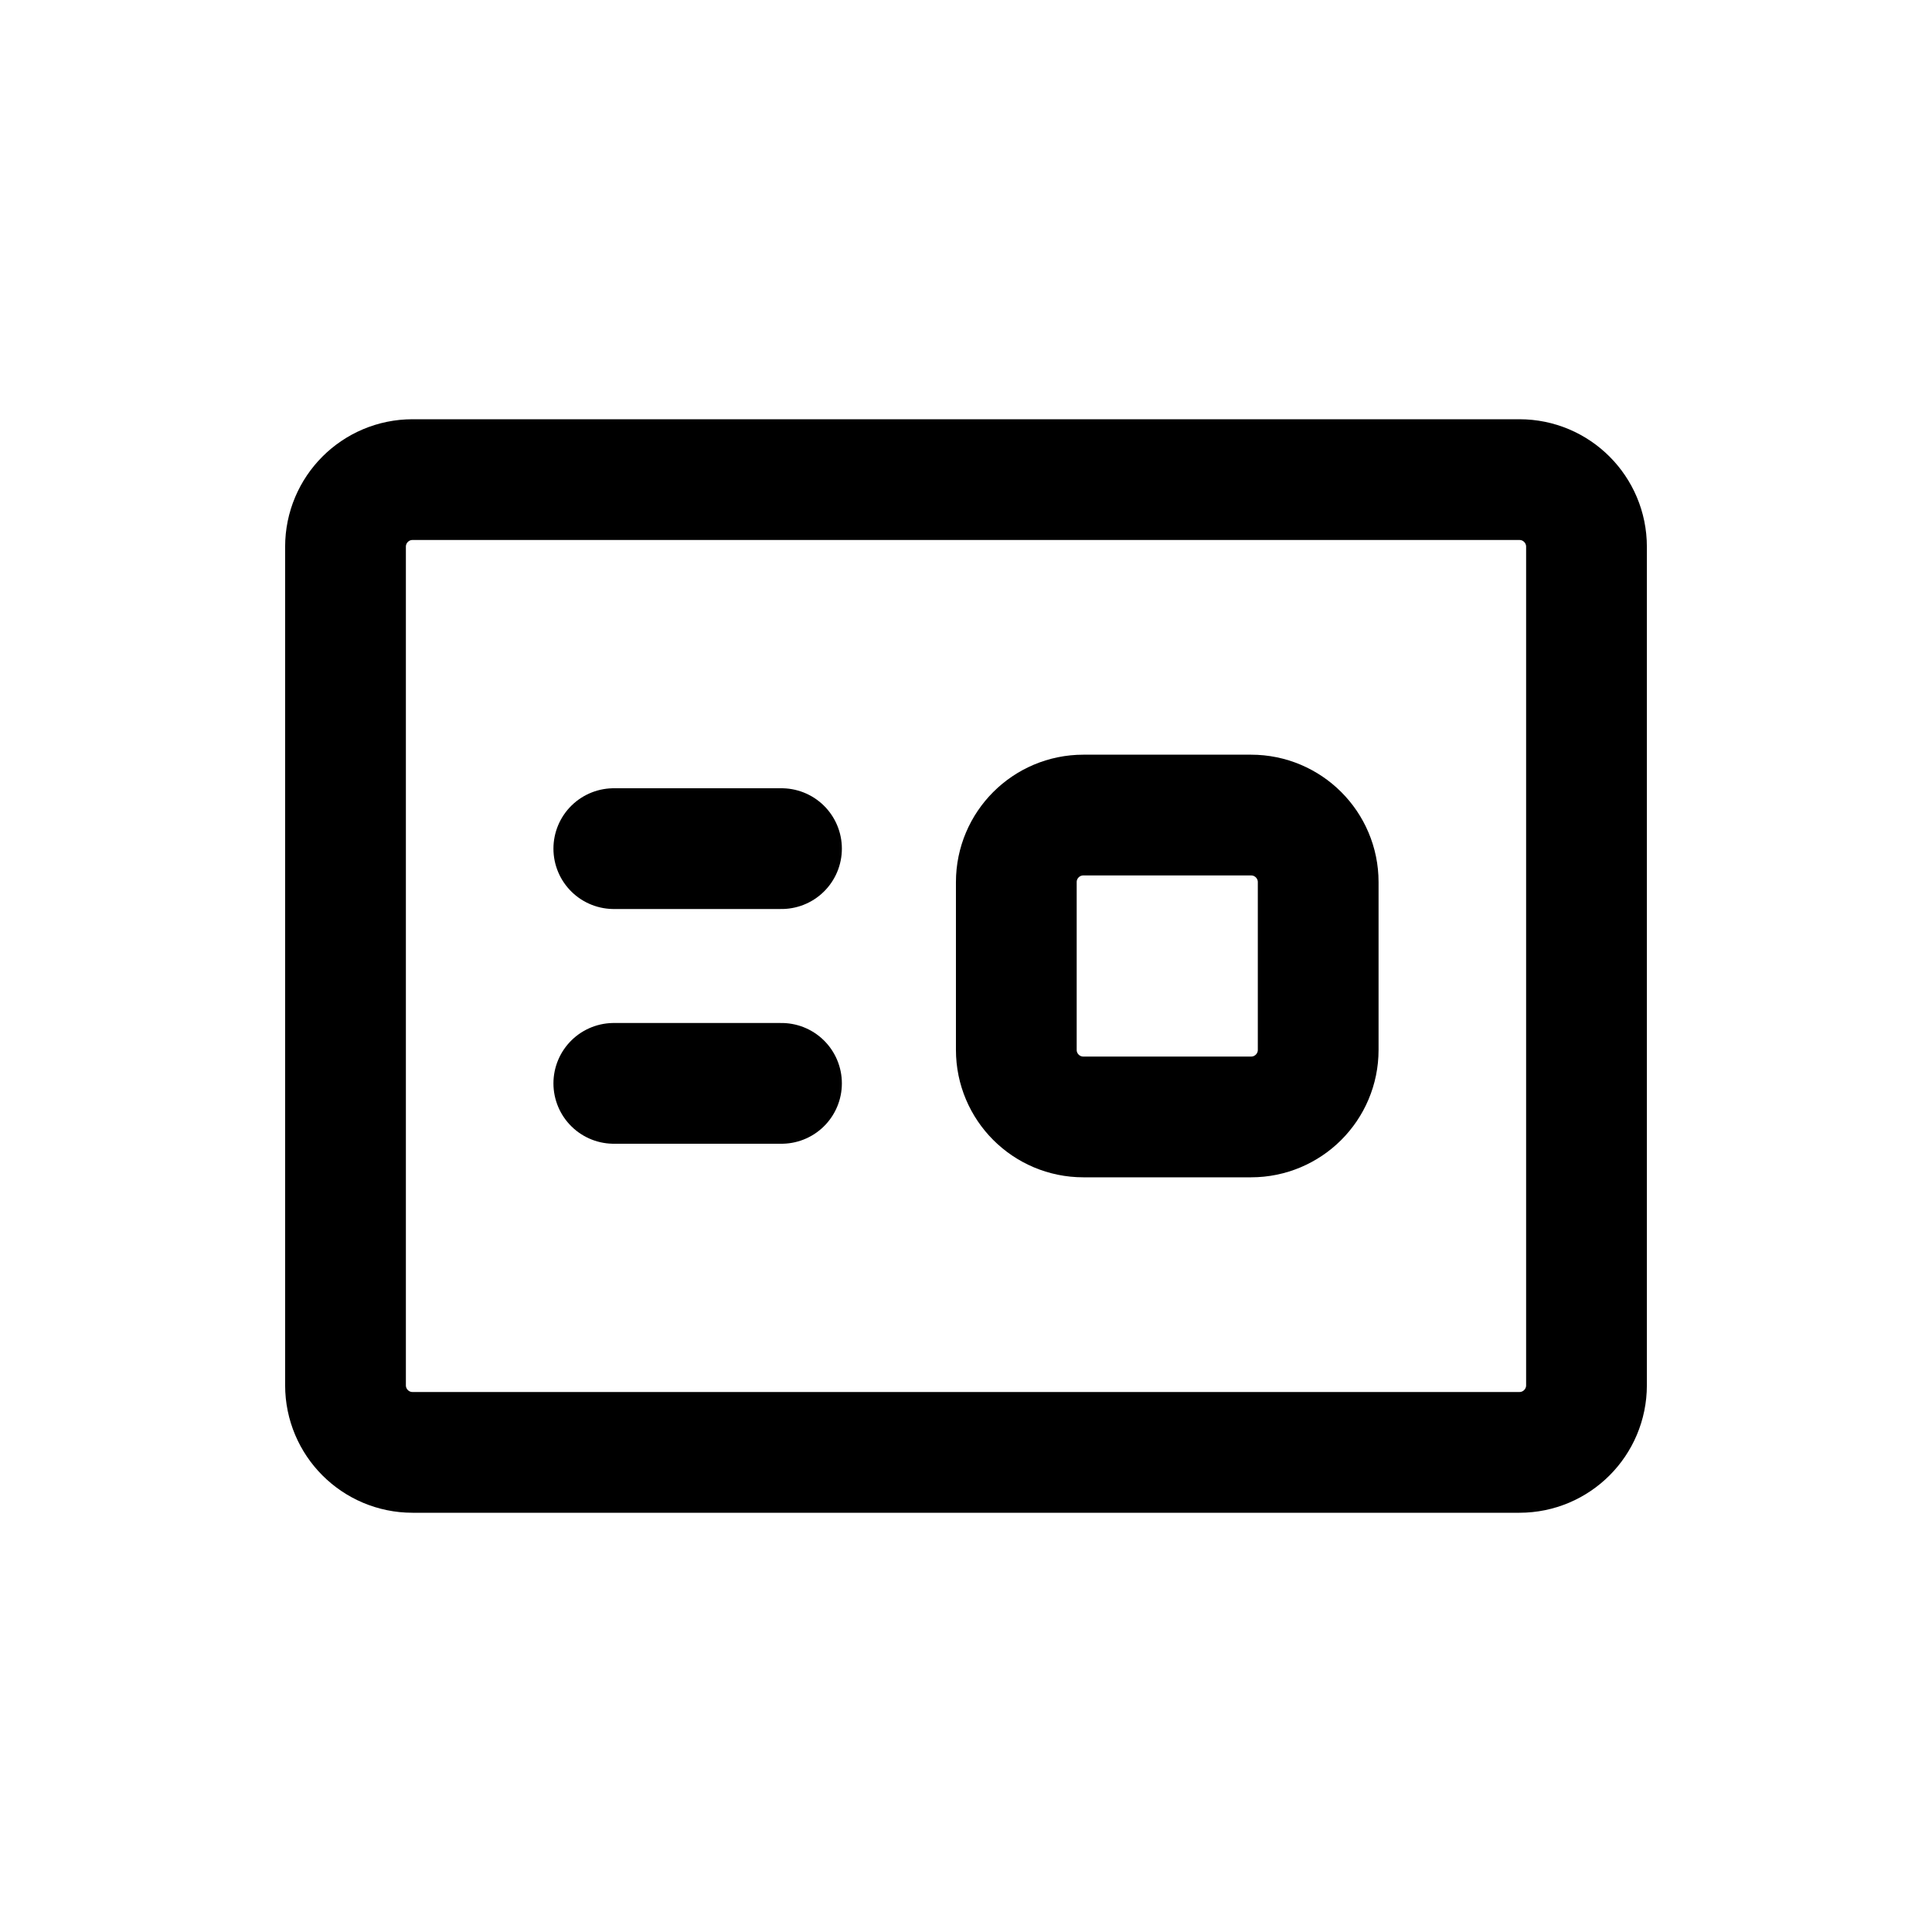
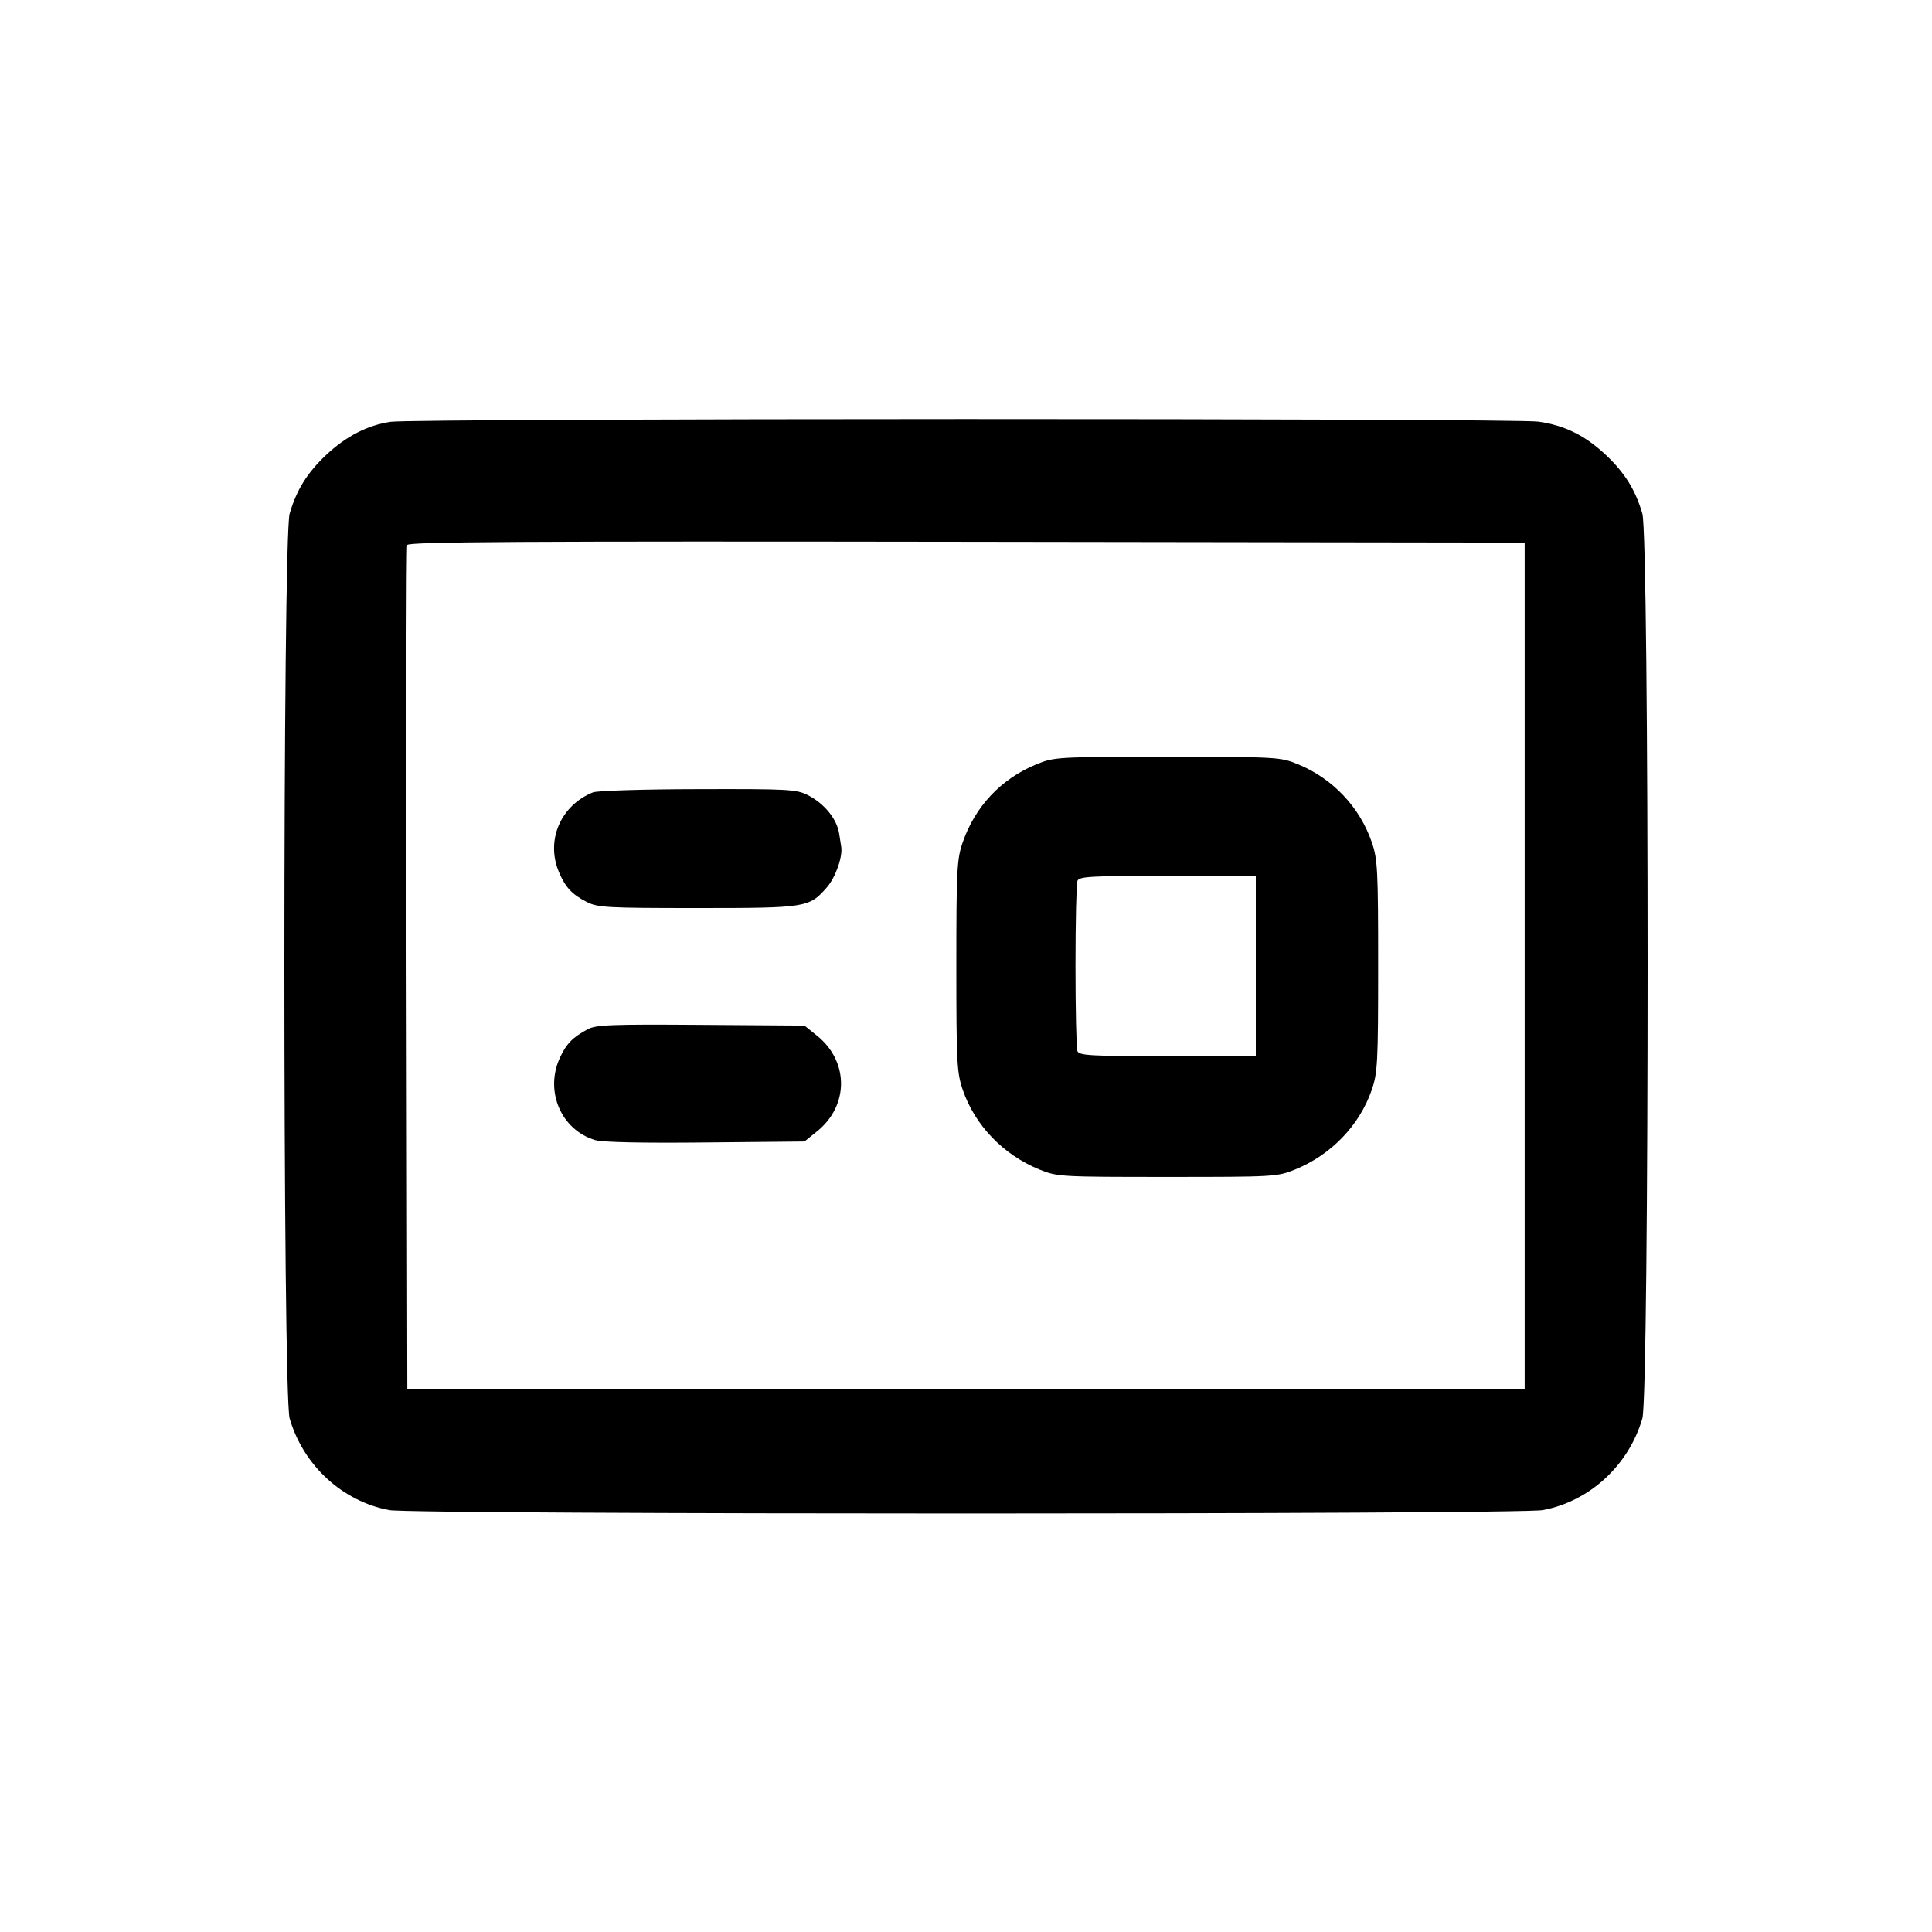
<svg xmlns="http://www.w3.org/2000/svg" width="24" height="24" viewBox="0 0 24 24" fill="none">
-   <path d="M7.625 10.542H9.708M7.625 13.458H9.708M15.541 13.875H13.458C12.998 13.875 12.625 13.502 12.625 13.042V10.958C12.625 10.498 12.998 10.125 13.458 10.125H15.541C16.002 10.125 16.375 10.498 16.375 10.958V13.042C16.375 13.502 16.002 13.875 15.541 13.875ZM5.125 18.042H18.875C19.335 18.042 19.708 17.669 19.708 17.208V6.792C19.708 6.331 19.335 5.958 18.875 5.958H5.125C4.665 5.958 4.292 6.331 4.292 6.792V17.208C4.292 17.669 4.665 18.042 5.125 18.042Z" stroke="black" stroke-width="1.5" stroke-linecap="round" stroke-linejoin="round" />
+   <path d="M4.852 5.240 C 4.565 5.282,4.298 5.420,4.050 5.653 C 3.815 5.875,3.683 6.088,3.598 6.381 C 3.511 6.680,3.511 17.321,3.598 17.620 C 3.767 18.202,4.253 18.650,4.835 18.759 C 5.132 18.815,18.868 18.815,19.165 18.759 C 19.747 18.650,20.233 18.202,20.402 17.620 C 20.489 17.321,20.489 6.680,20.402 6.381 C 20.317 6.088,20.185 5.875,19.950 5.653 C 19.691 5.410,19.440 5.285,19.112 5.238 C 18.808 5.194,5.153 5.196,4.852 5.240 M18.940 12.000 L 18.940 17.260 12.000 17.260 L 5.060 17.260 5.050 12.040 C 5.044 9.169,5.048 6.797,5.059 6.770 C 5.074 6.730,6.485 6.722,12.009 6.730 L 18.940 6.740 18.940 12.000 M12.869 9.497 C 12.436 9.675,12.111 10.021,11.958 10.467 C 11.887 10.672,11.880 10.810,11.880 12.000 C 11.880 13.198,11.887 13.327,11.959 13.537 C 12.111 13.980,12.465 14.347,12.914 14.529 C 13.134 14.618,13.176 14.620,14.500 14.620 C 15.824 14.620,15.866 14.618,16.086 14.529 C 16.535 14.347,16.889 13.980,17.041 13.537 C 17.113 13.327,17.120 13.198,17.120 12.000 C 17.120 10.802,17.113 10.673,17.041 10.463 C 16.891 10.026,16.556 9.672,16.127 9.495 C 15.904 9.404,15.876 9.402,14.500 9.402 C 13.118 9.402,13.097 9.403,12.869 9.497 M7.366 9.843 C 6.965 10.004,6.778 10.438,6.942 10.830 C 7.021 11.020,7.105 11.111,7.288 11.204 C 7.424 11.274,7.539 11.280,8.660 11.280 C 10.017 11.280,10.051 11.275,10.270 11.025 C 10.378 10.903,10.470 10.643,10.450 10.520 C 10.448 10.509,10.436 10.434,10.424 10.353 C 10.395 10.172,10.240 9.982,10.037 9.878 C 9.894 9.805,9.798 9.800,8.672 9.803 C 8.005 9.804,7.418 9.822,7.366 9.843 M15.600 12.000 L 15.600 13.120 14.504 13.120 C 13.542 13.120,13.406 13.112,13.384 13.057 C 13.371 13.022,13.360 12.546,13.360 12.000 C 13.360 11.454,13.371 10.978,13.384 10.943 C 13.406 10.888,13.542 10.880,14.504 10.880 L 15.600 10.880 15.600 12.000 M7.300 12.786 C 7.114 12.885,7.035 12.967,6.955 13.140 C 6.764 13.556,6.971 14.038,7.395 14.163 C 7.488 14.190,7.981 14.200,8.766 14.192 L 9.993 14.180 10.146 14.057 C 10.548 13.737,10.548 13.183,10.146 12.863 L 9.993 12.740 8.706 12.731 C 7.590 12.723,7.404 12.730,7.300 12.786 " stroke="none" fill-rule="evenodd" fill="black" />
</svg>
